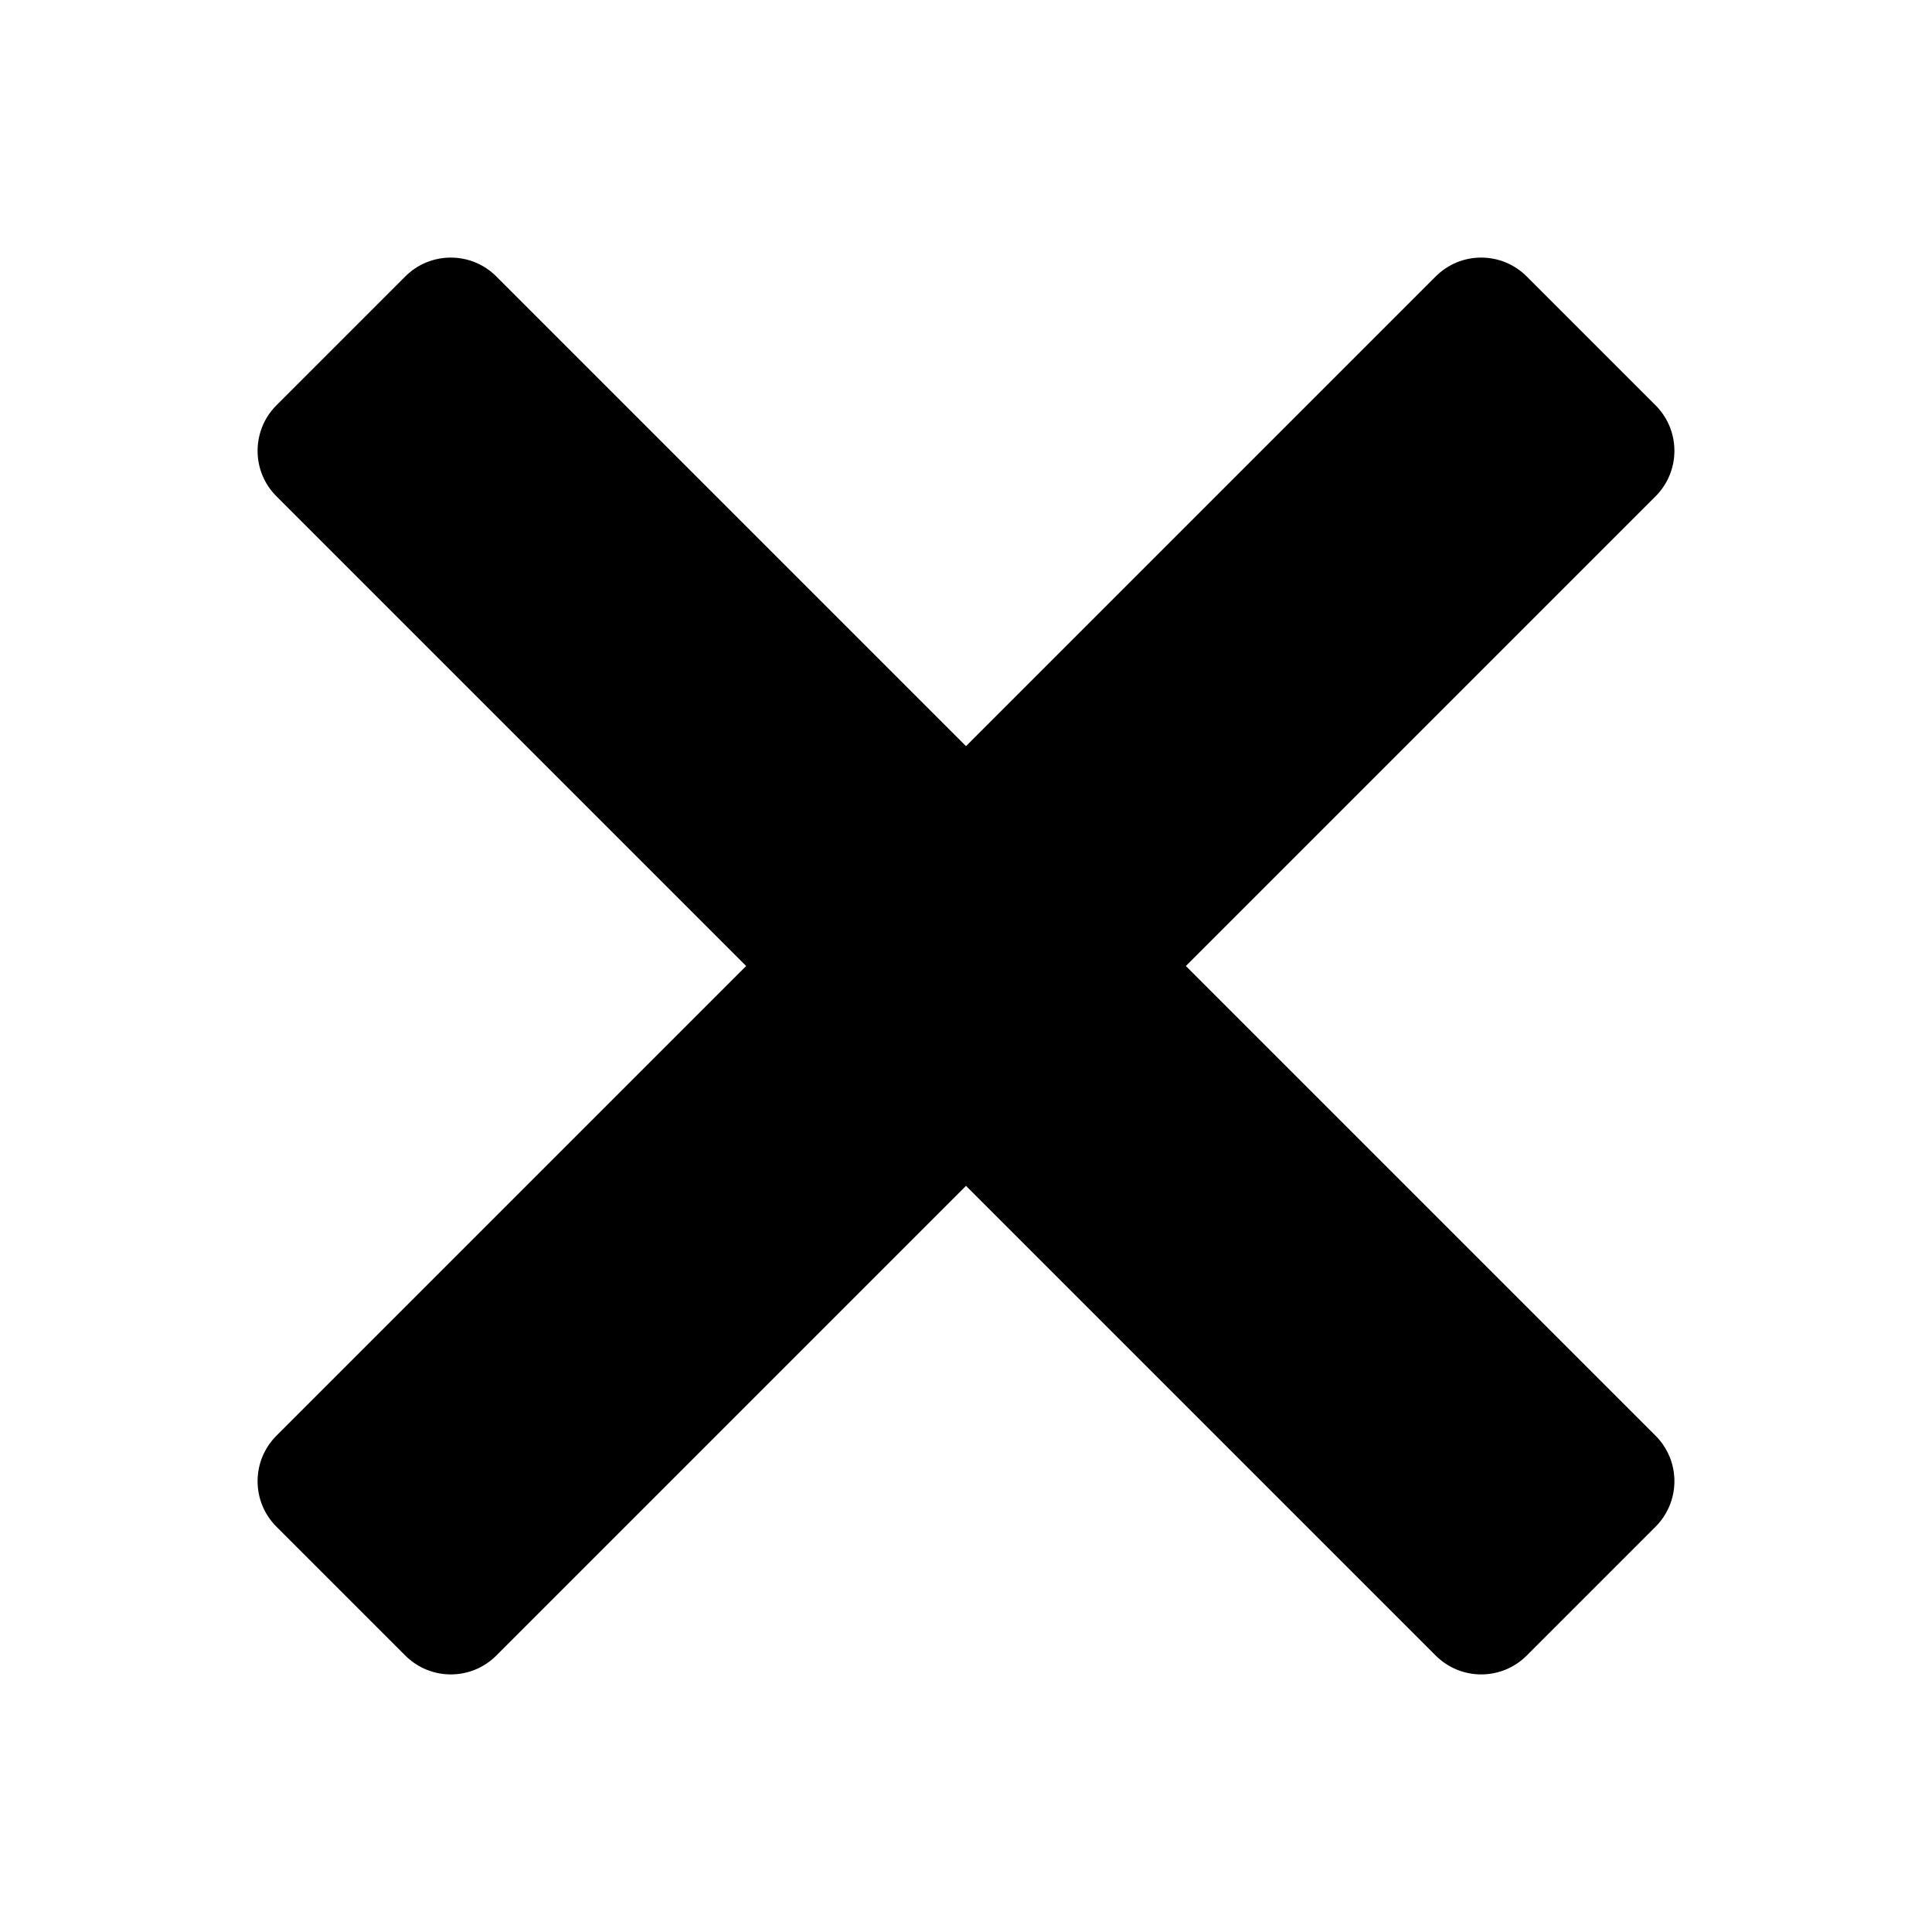
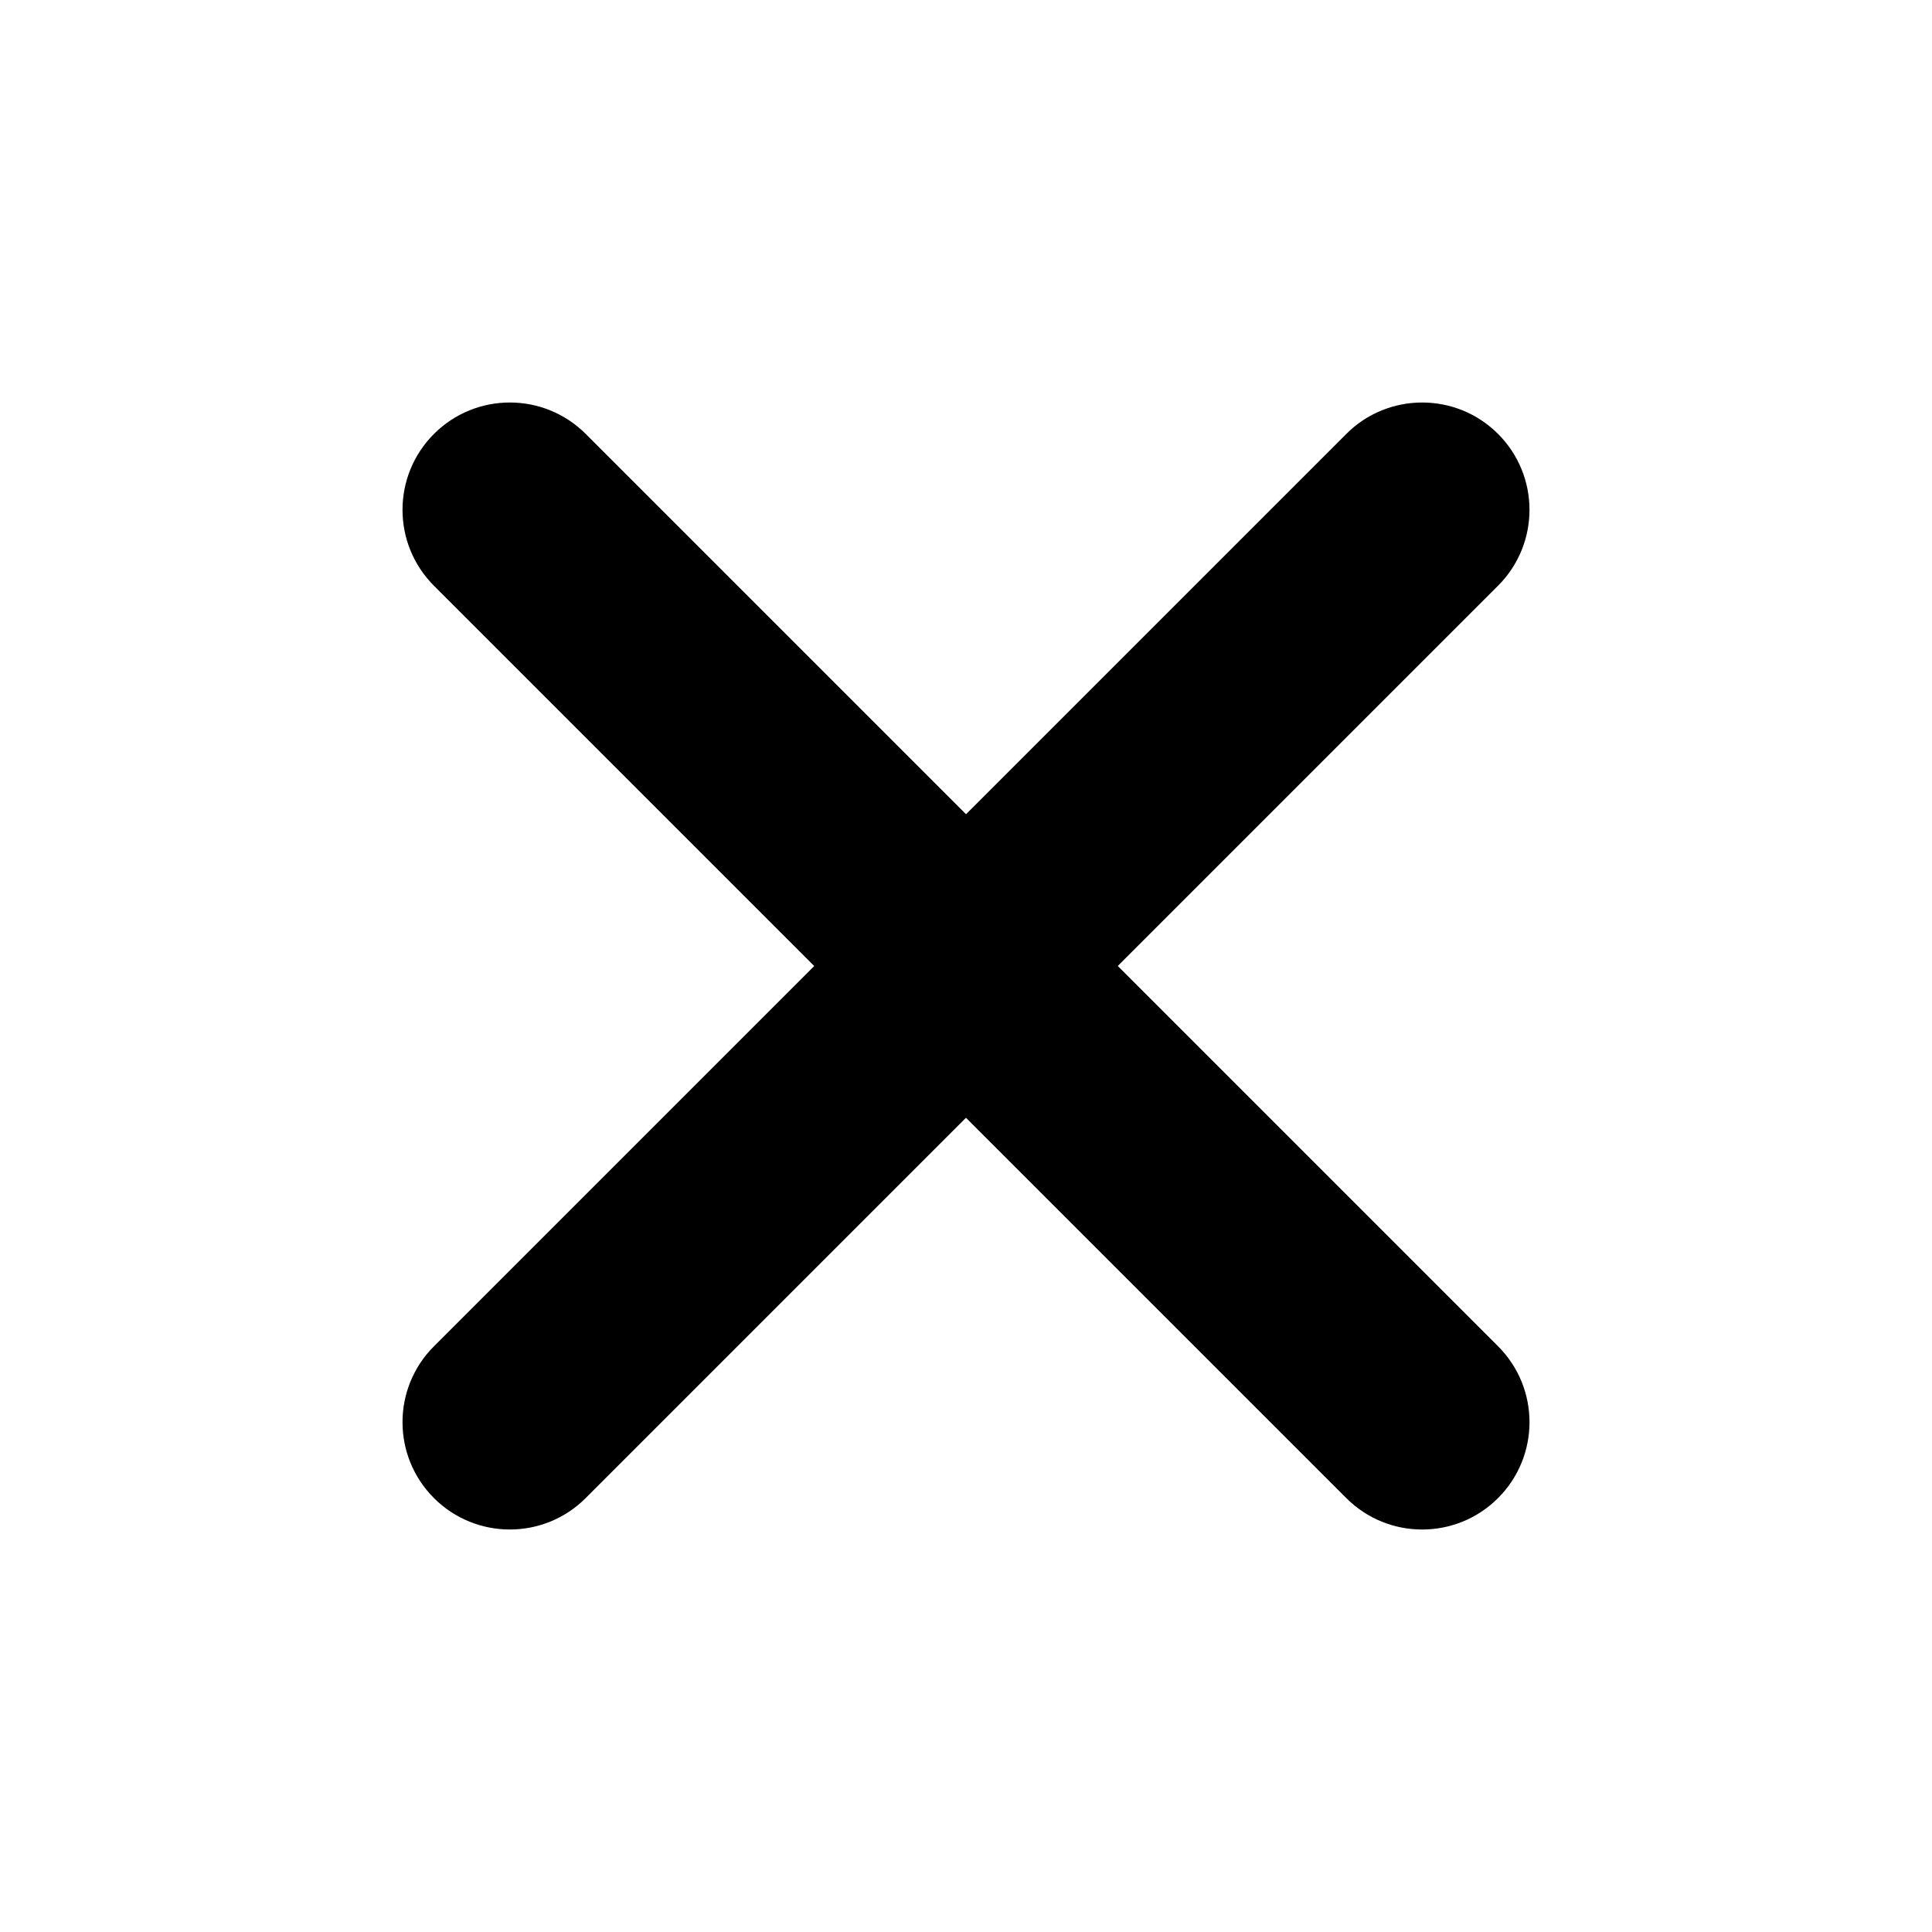
- <svg xmlns="http://www.w3.org/2000/svg" viewBox="0 0 30 30" width="30px" height="30px">
-   <path d="M 7 4 C 6.744 4 6.488 4.097 6.293 4.293 L 4.293 6.293 C 3.902 6.684 3.902 7.317 4.293 7.707 L 11.586 15 L 4.293 22.293 C 3.902 22.684 3.902 23.317 4.293 23.707 L 6.293 25.707 C 6.684 26.098 7.317 26.098 7.707 25.707 L 15 18.414 L 22.293 25.707 C 22.683 26.098 23.317 26.098 23.707 25.707 L 25.707 23.707 C 26.098 23.316 26.098 22.683 25.707 22.293 L 18.414 15 L 25.707 7.707 C 26.098 7.317 26.098 6.683 25.707 6.293 L 23.707 4.293 C 23.316 3.902 22.683 3.902 22.293 4.293 L 15 11.586 L 7.707 4.293 C 7.512 4.097 7.256 4 7 4 z" />
+ <svg xmlns="http://www.w3.org/2000/svg" version="1.1" baseProfile="basic" id="Layer_1" x="0px" y="0px" viewBox="0 0 72 72" xml:space="preserve">
+   <path d="M55.828,16.171c1.562,1.562,1.562,4.095,0,5.657l-34,34C21.048,56.609,20.023,57,19,57s-2.048-0.391-2.828-1.171  c-1.562-1.562-1.562-4.095,0-5.657l34-34C51.732,14.61,54.268,14.61,55.828,16.171z" />
+   <path d="M55.828,55.829c-1.561,1.562-4.096,1.562-5.656,0l-34-34c-1.562-1.562-1.562-4.095,0-5.657C16.952,15.391,17.977,15,19,15  s2.048,0.391,2.828,1.171l34,34C57.391,51.734,57.391,54.266,55.828,55.829z" />
</svg>
